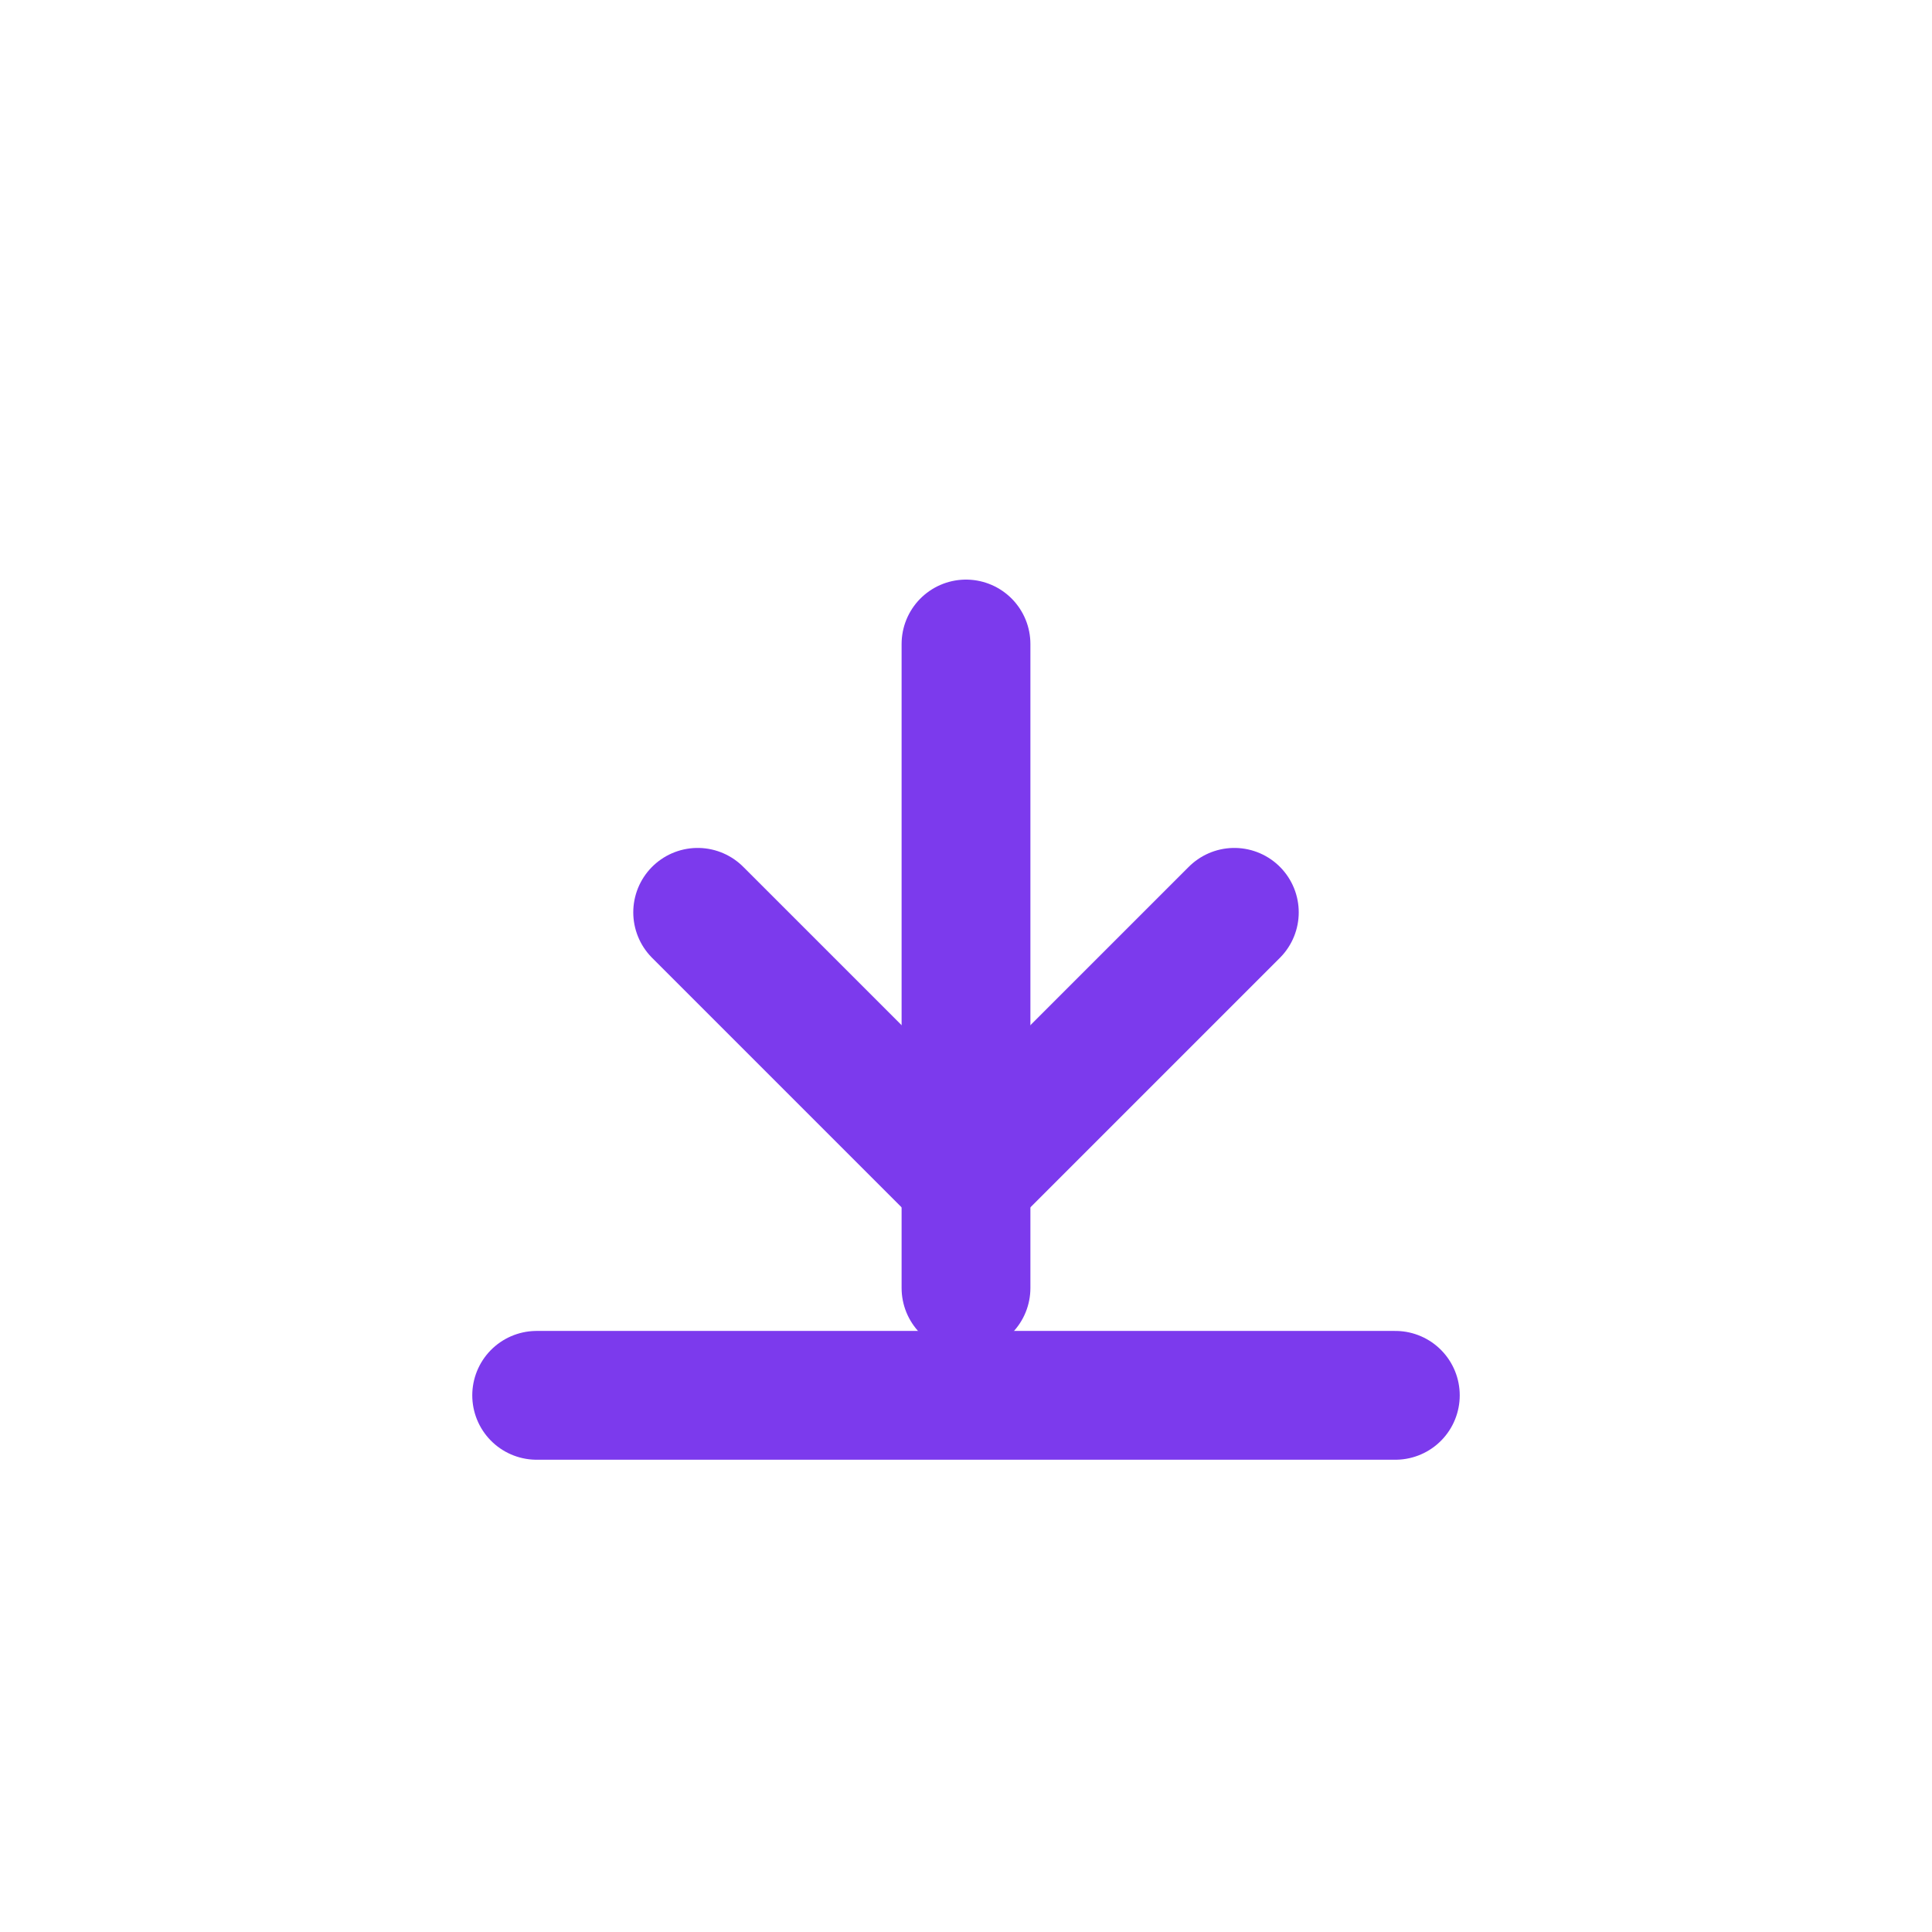
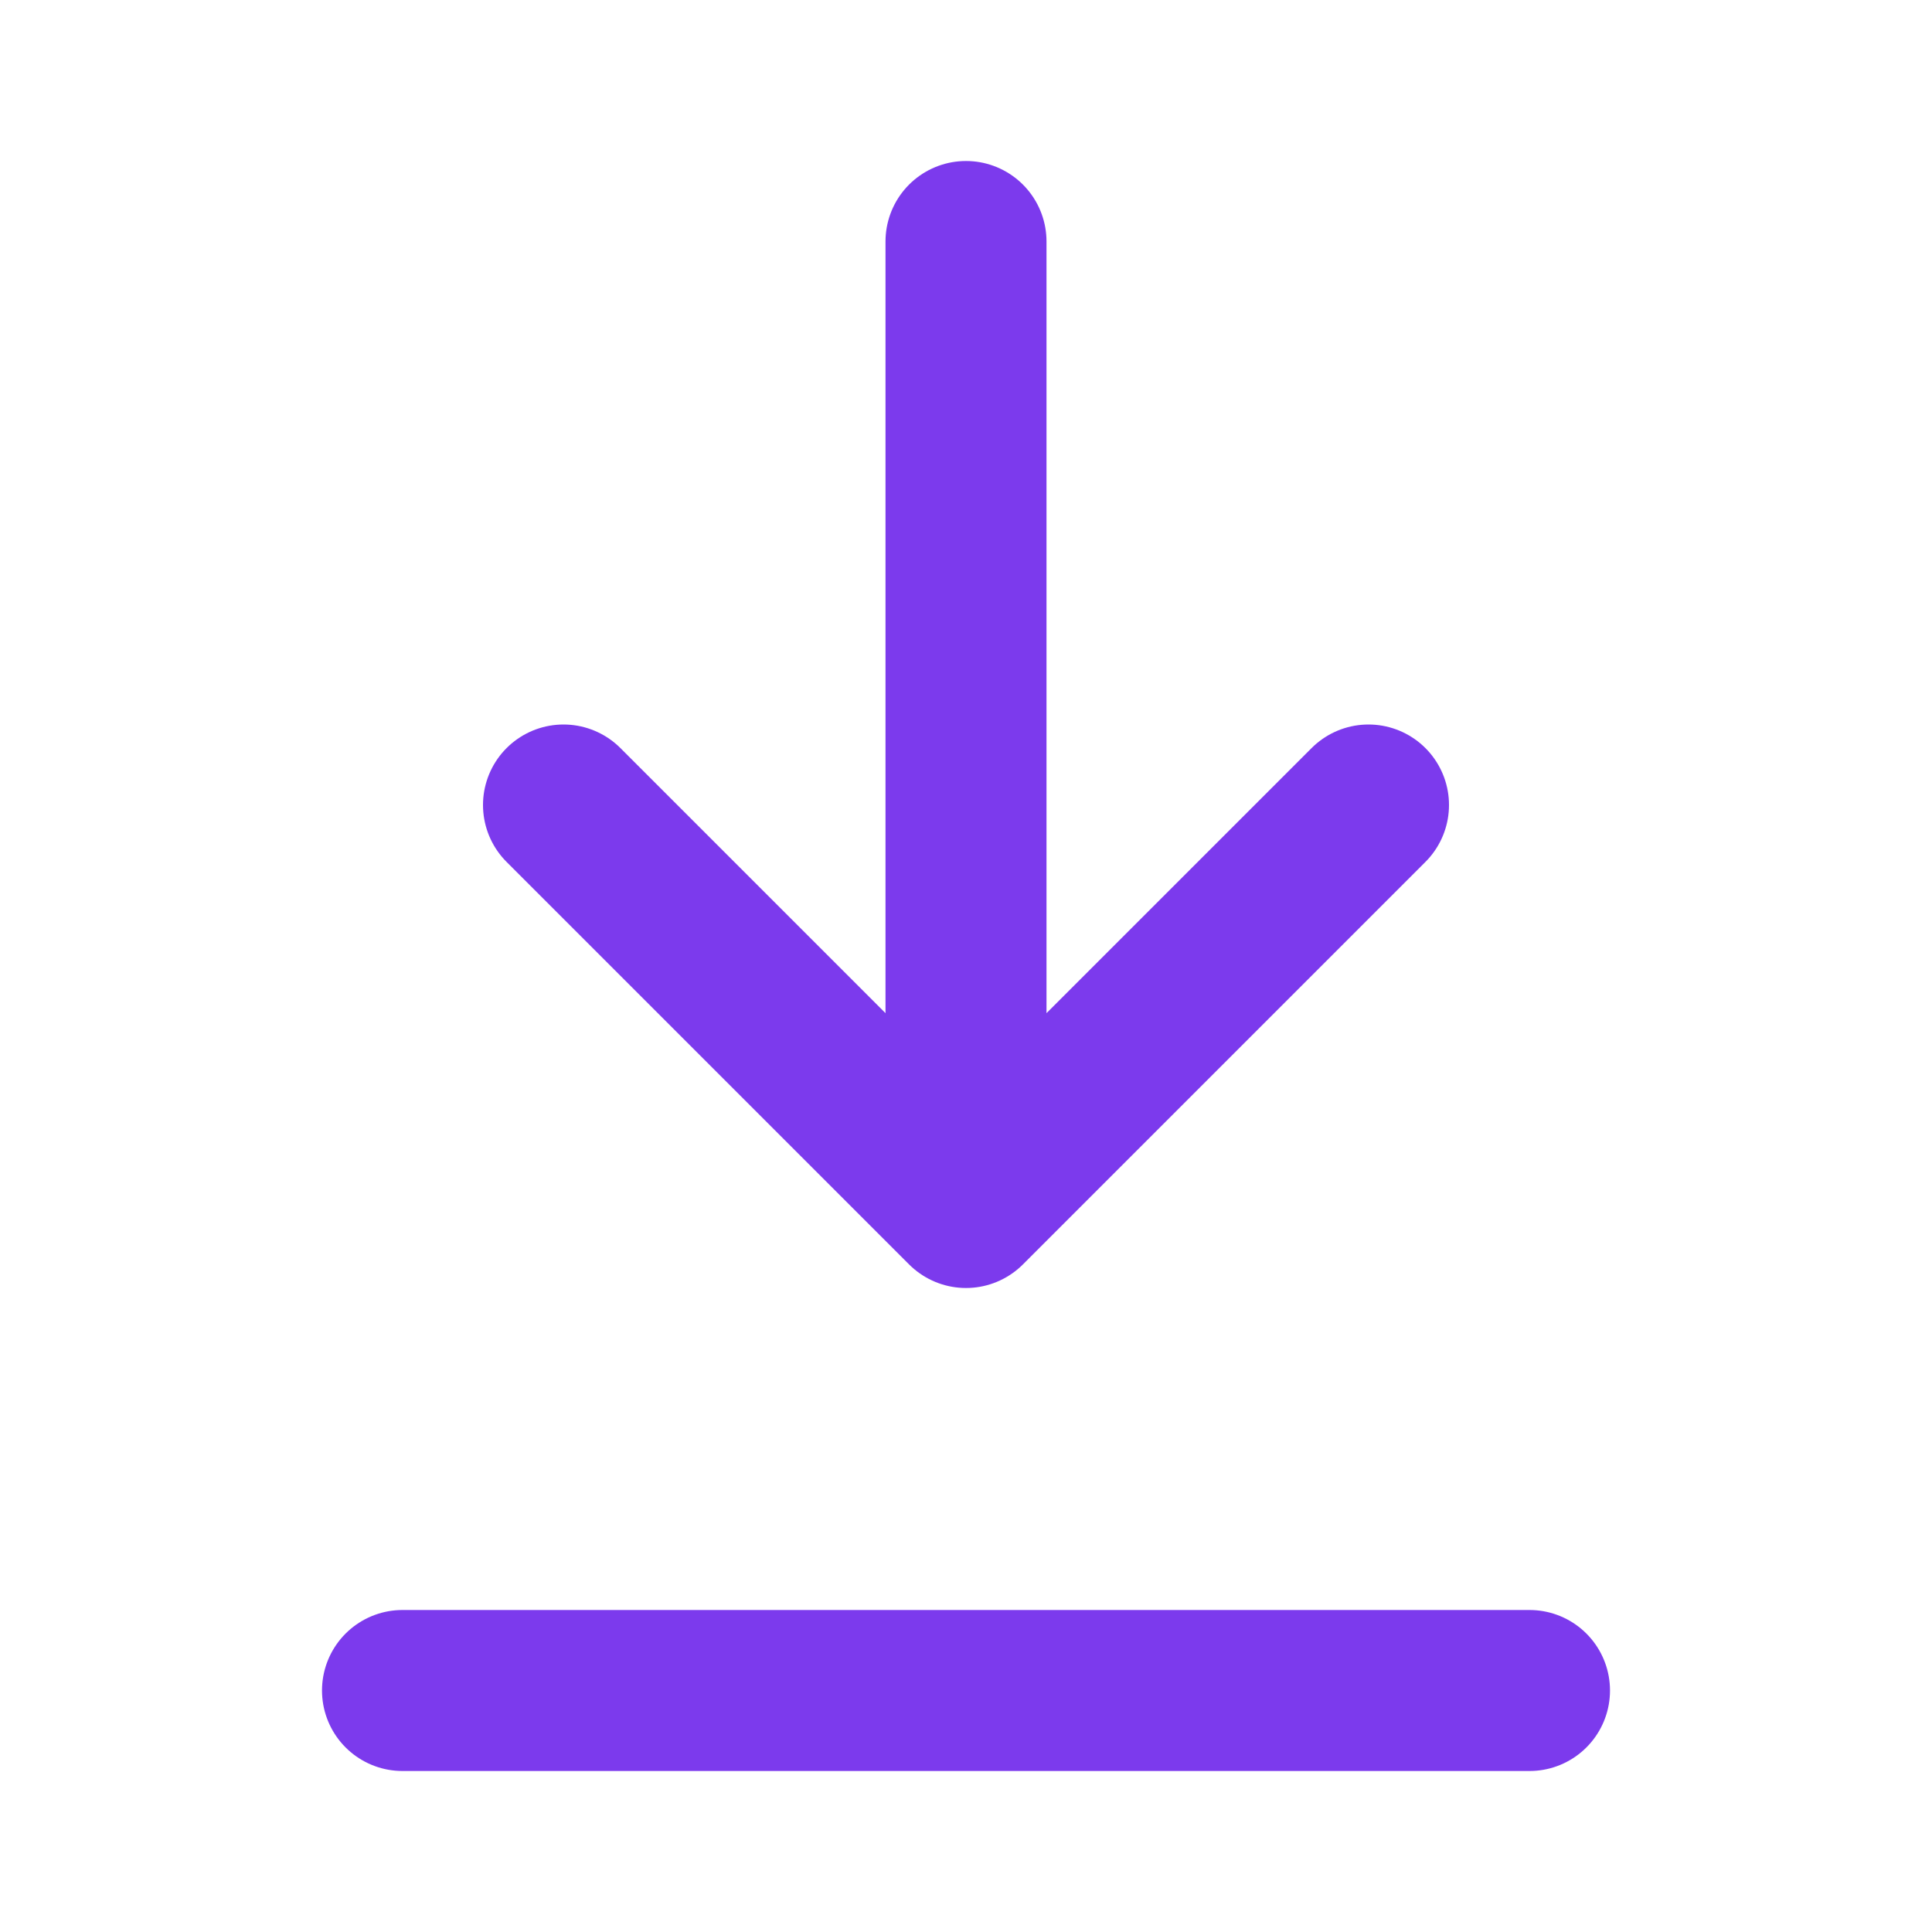
- <svg xmlns="http://www.w3.org/2000/svg" width="36" height="36" viewBox="0 0 36 36" fill="none">
-   <path d="M18 24V12" stroke="#7C3AED" stroke-width="2.4" stroke-linecap="round" />
-   <path d="M13 17L18 22L23 17" stroke="#7C3AED" stroke-width="2.4" stroke-linecap="round" stroke-linejoin="round" />
-   <path d="M10 26H26" stroke="#7C3AED" stroke-width="2.4" stroke-linecap="round" />
+ <svg xmlns="http://www.w3.org/2000/svg" width="36" height="36" viewBox="0 0 24 24" fill="none">
+   <path d="M12 3V15M12 15L17 10M12 15L7 10M5 21H19" stroke="#7C3AED" stroke-width="2" stroke-linecap="round" stroke-linejoin="round" />
</svg>
